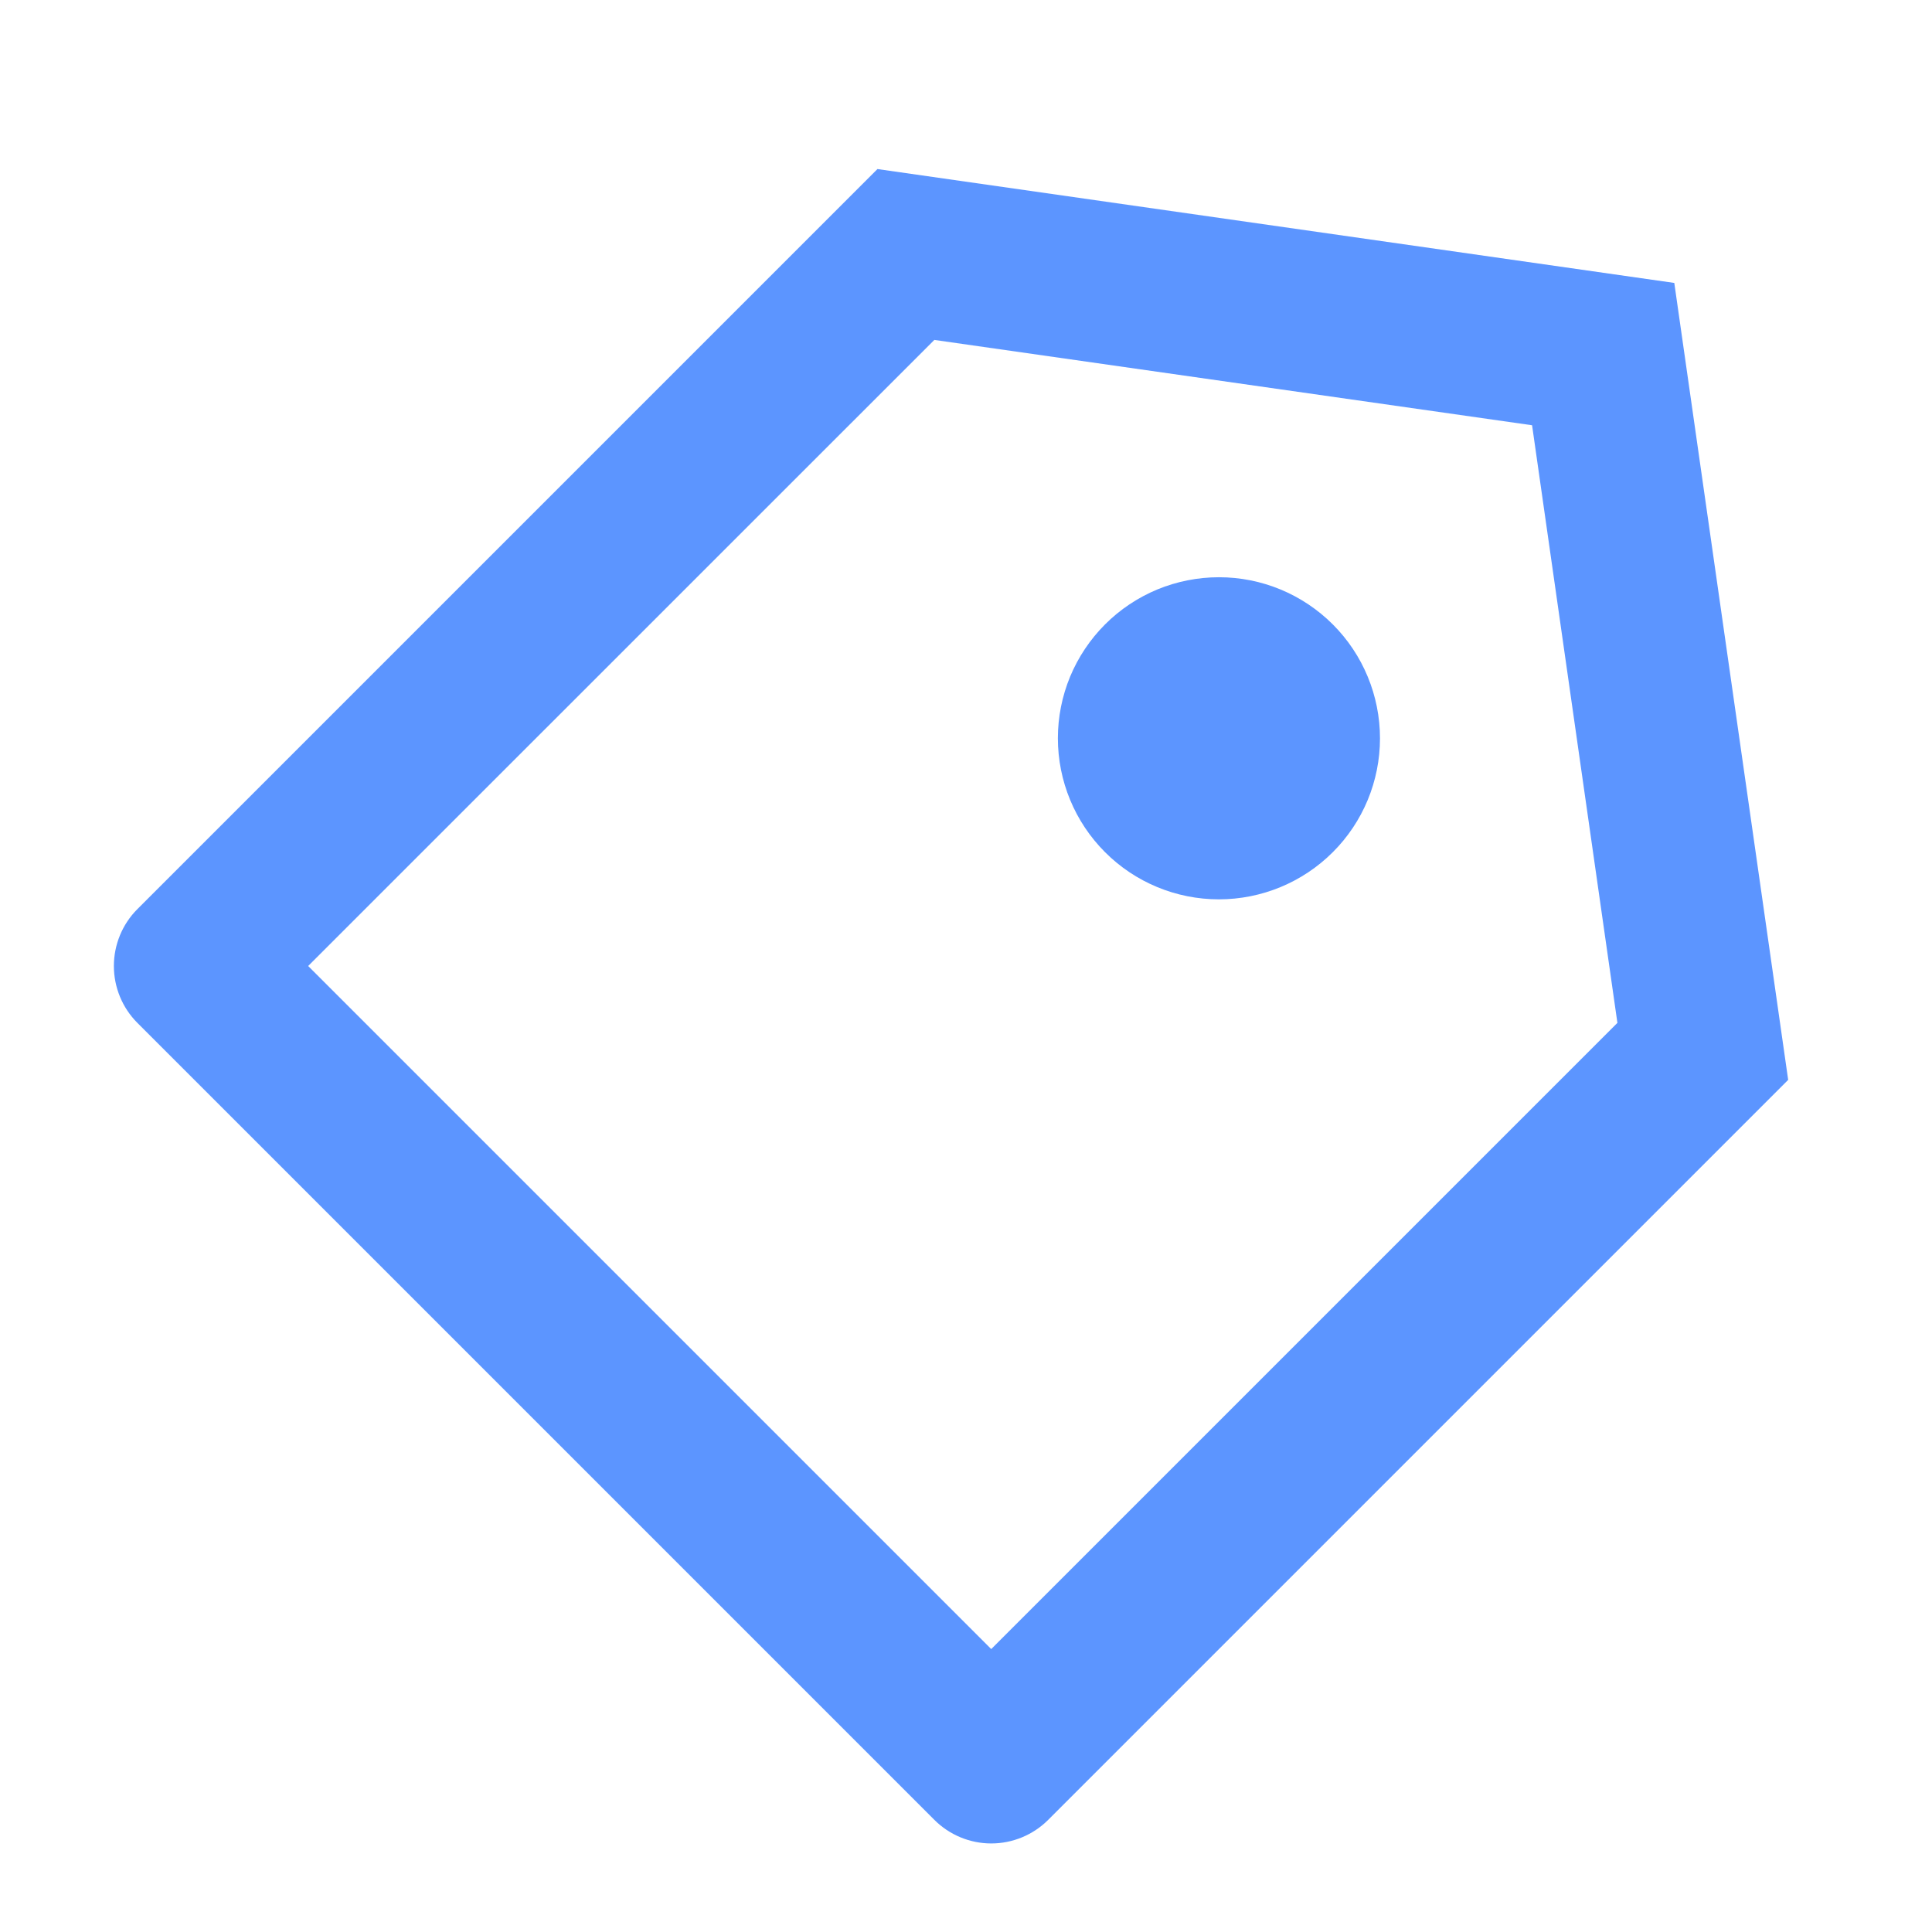
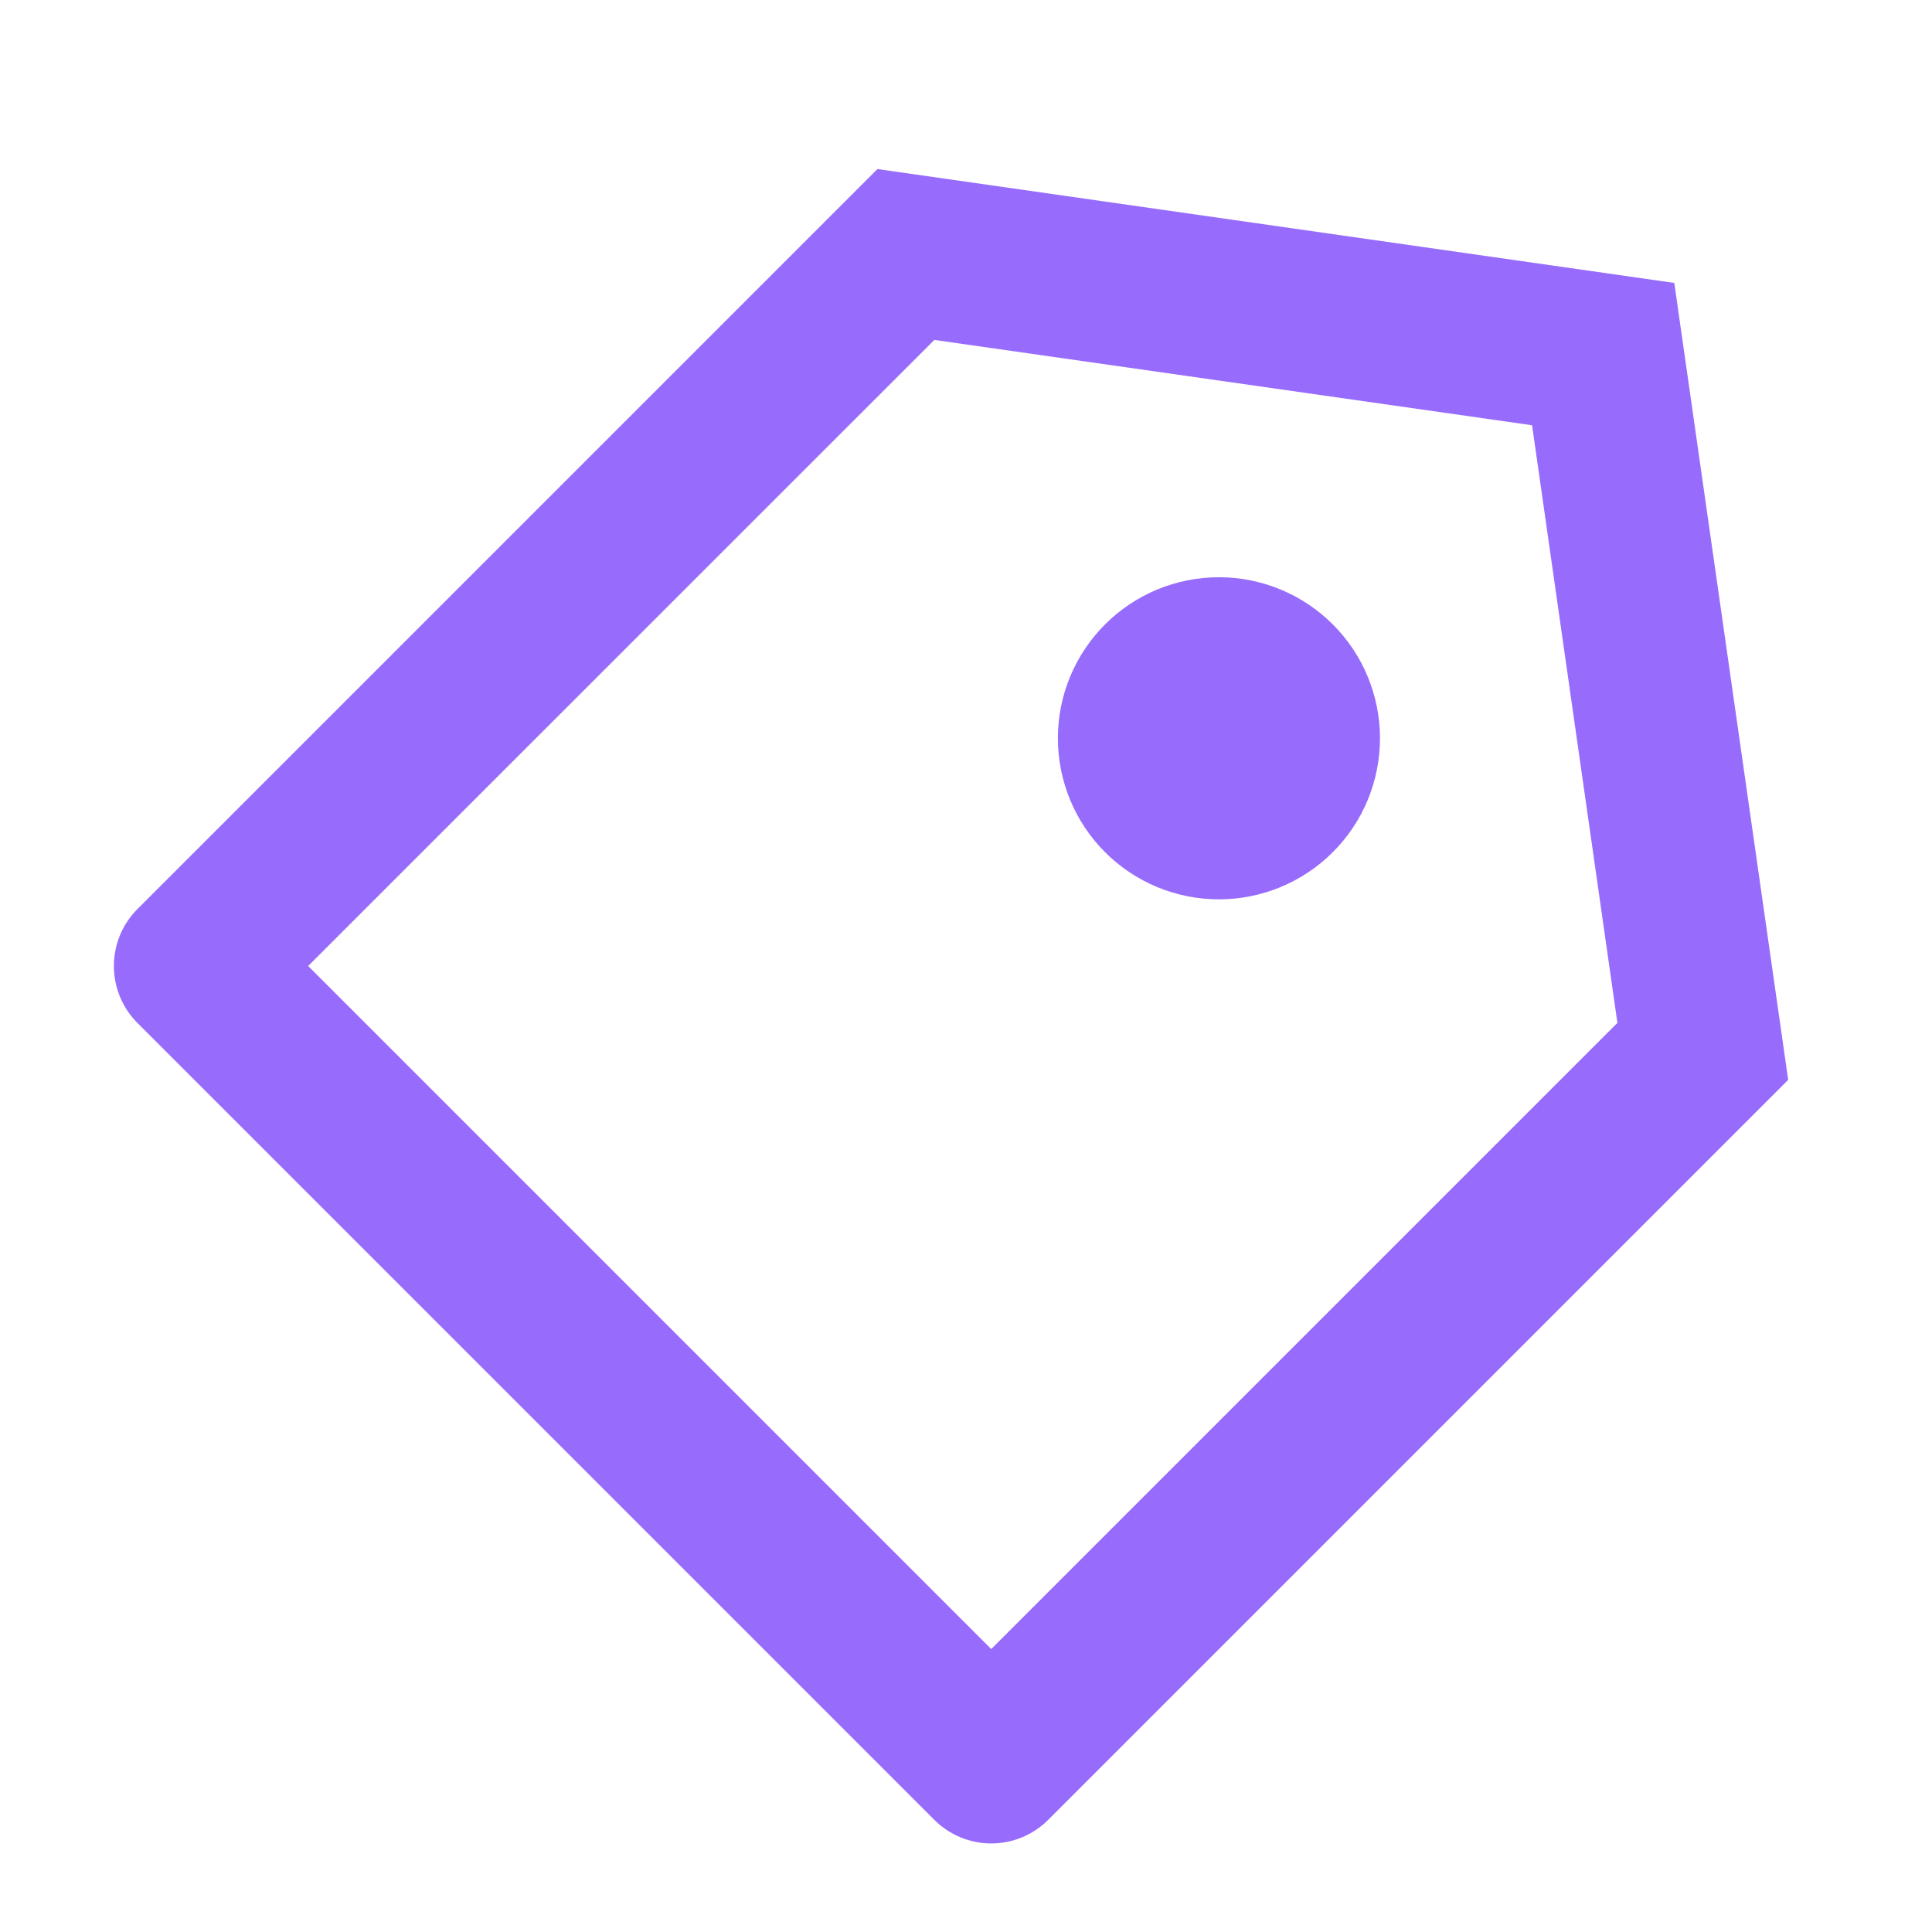
<svg xmlns="http://www.w3.org/2000/svg" width="18" height="18" viewBox="0 0 18 18" fill="none">
-   <path d="M8.175 1.575L15.599 2.636L16.66 10.061L9.766 16.955C9.625 17.096 9.434 17.175 9.235 17.175C9.037 17.175 8.846 17.096 8.705 16.955L1.28 9.53C1.14 9.39 1.061 9.199 1.061 9C1.061 8.801 1.14 8.61 1.28 8.47L8.175 1.575ZM8.705 3.167L2.871 9L9.235 15.364L15.069 9.53L14.274 3.962L8.705 3.167ZM10.295 7.939C10.014 7.658 9.856 7.276 9.856 6.878C9.856 6.681 9.895 6.486 9.97 6.304C10.046 6.122 10.156 5.957 10.296 5.817C10.435 5.678 10.6 5.568 10.782 5.492C10.964 5.417 11.16 5.378 11.357 5.378C11.755 5.378 12.136 5.536 12.418 5.818C12.699 6.099 12.857 6.481 12.857 6.879C12.857 7.277 12.699 7.659 12.417 7.94C12.136 8.221 11.754 8.379 11.356 8.379C10.958 8.379 10.576 8.221 10.295 7.939Z" fill="#5C95FF" />
+   <path d="M8.175 1.575L15.599 2.636L16.66 10.061L9.766 16.955C9.625 17.096 9.434 17.175 9.235 17.175C9.037 17.175 8.846 17.096 8.705 16.955L1.28 9.53C1.14 9.39 1.061 9.199 1.061 9C1.061 8.801 1.14 8.61 1.28 8.47L8.175 1.575ZM8.705 3.167L2.871 9L9.235 15.364L15.069 9.53L14.274 3.962L8.705 3.167ZM10.295 7.939C10.014 7.658 9.856 7.276 9.856 6.878C9.856 6.681 9.895 6.486 9.97 6.304C10.046 6.122 10.156 5.957 10.296 5.817C10.435 5.678 10.6 5.568 10.782 5.492C10.964 5.417 11.16 5.378 11.357 5.378C11.755 5.378 12.136 5.536 12.418 5.818C12.699 6.099 12.857 6.481 12.857 6.879C12.857 7.277 12.699 7.659 12.417 7.94C12.136 8.221 11.754 8.379 11.356 8.379C10.958 8.379 10.576 8.221 10.295 7.939Z" fill="#976bfc" />
</svg>
